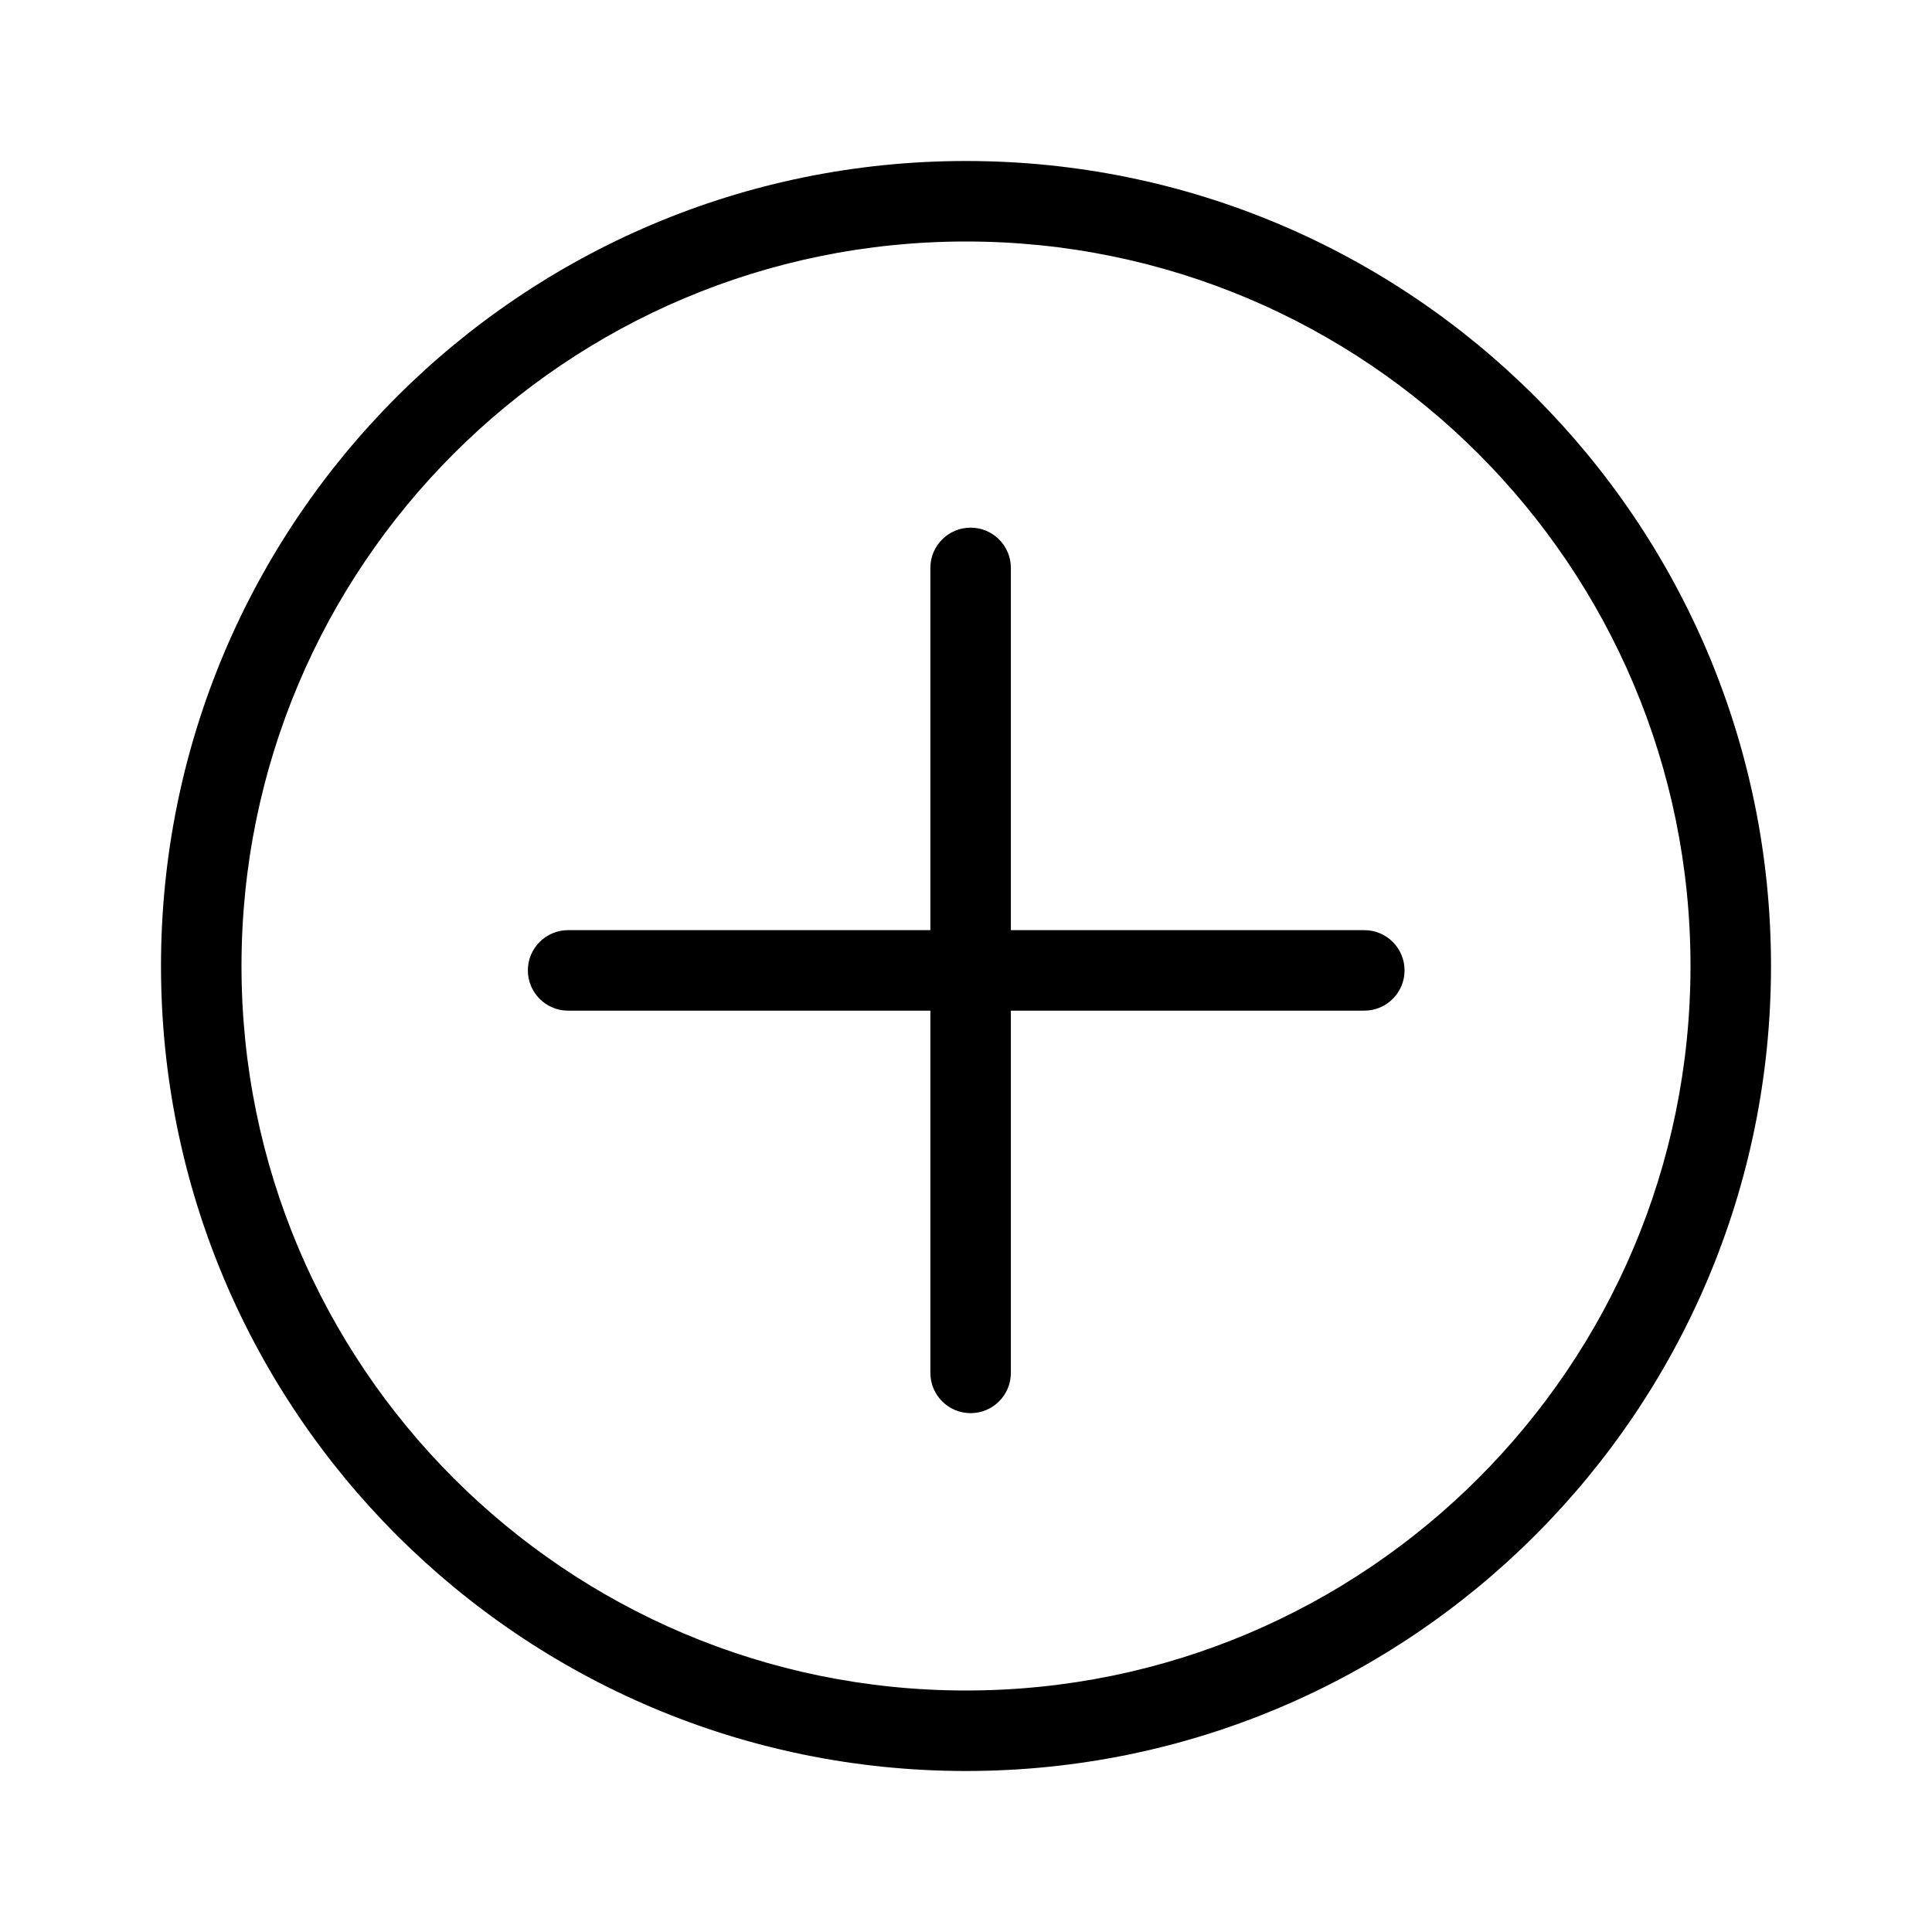
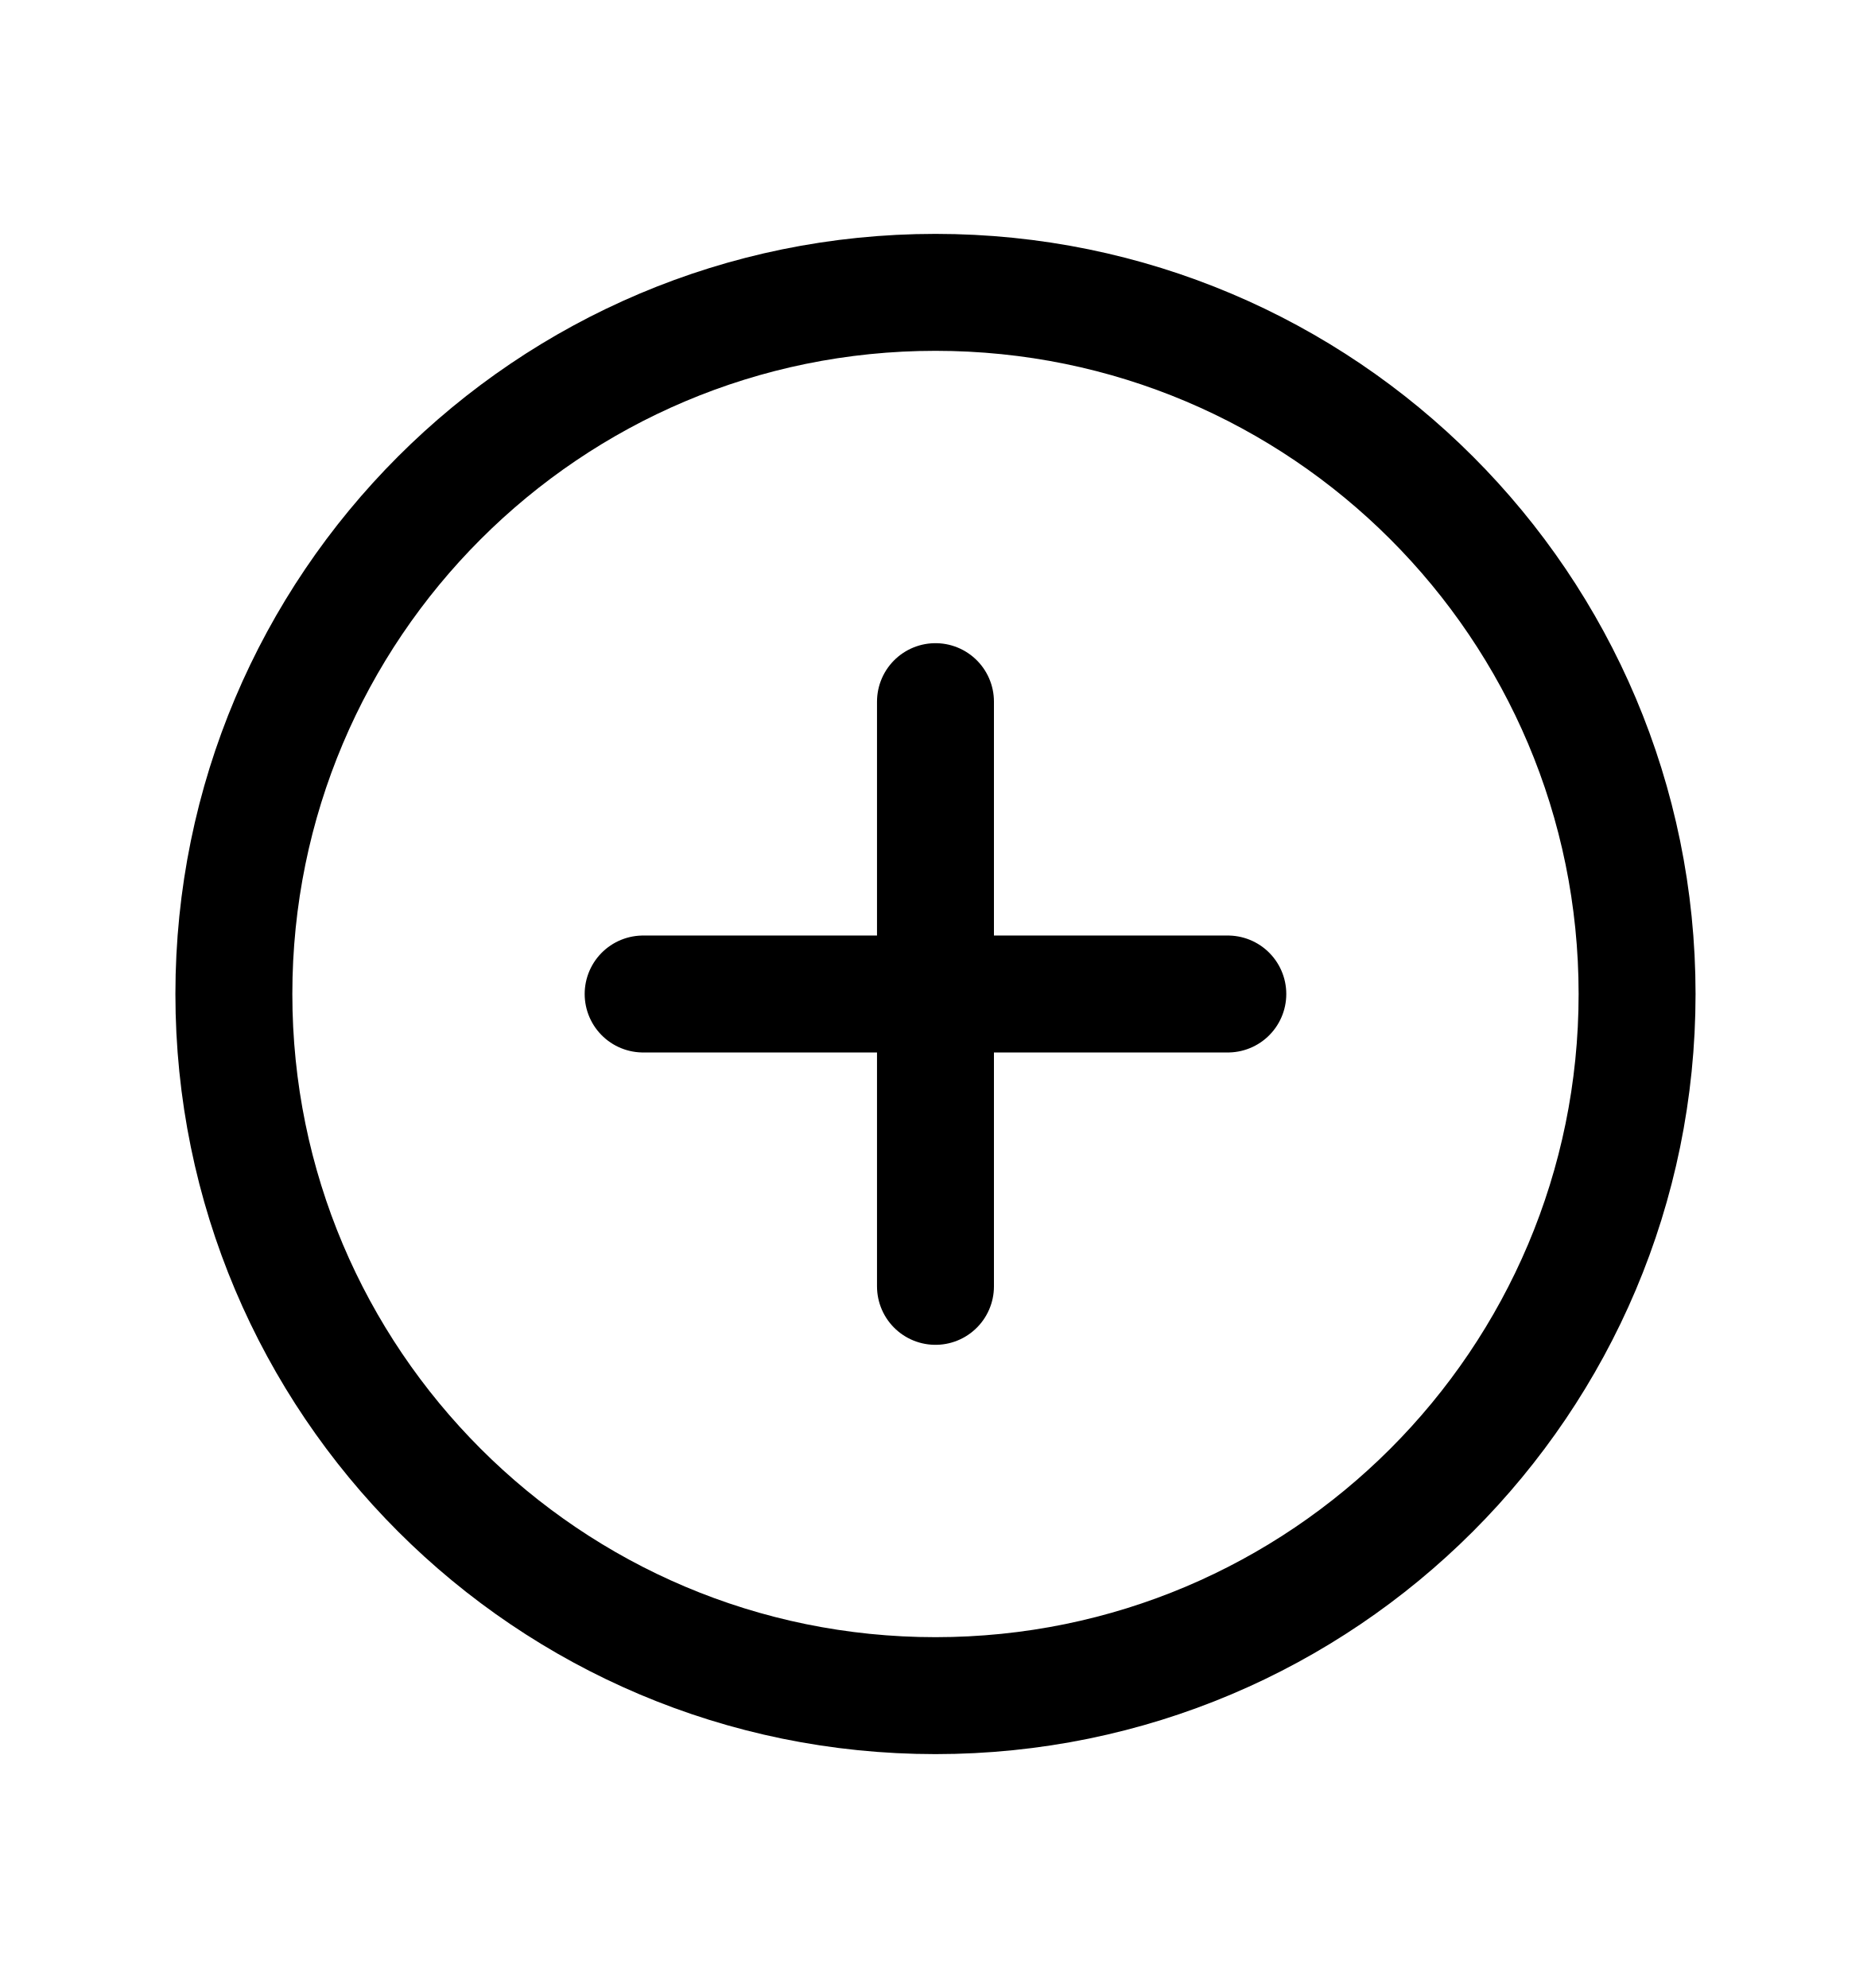
- <svg xmlns="http://www.w3.org/2000/svg" width="18" height="18" viewBox="0 0 18 18" fill="none">
-   <path d="M9 1.5a7.5 7.5 0 1 0 0 15 7.5 7.5 0 0 0 0-15zm0 14.25a6.75 6.75 0 1 1 0-13.5 6.75 6.75 0 0 1 0 13.5z" fill="#000" />
-   <path d="M9.418 5.291a.375.375 0 0 0-.75 0v3.375h.75V5.291zM8.668 12.791a.375.375 0 1 0 .75 0V9.416h-.75v3.375zM12.71 8.666H9.418v.75h3.293a.375.375 0 0 0 0-.75zM5.293 8.666a.375.375 0 1 0 0 .75h3.375v-.75H5.293zM9.418 8.666h-.75v.75h.75v-.75z" fill="#000" />
+ <svg xmlns="http://www.w3.org/2000/svg" width="16" height="17" viewBox="0 0 16 17" fill="none">
+   <path d="M8 14.5a6 6 0 1 0 0-12 6 6 0 0 0 0 12zM5.5 8.5h5M8 6v5" stroke="#000" stroke-linecap="round" stroke-linejoin="round" />
</svg>
